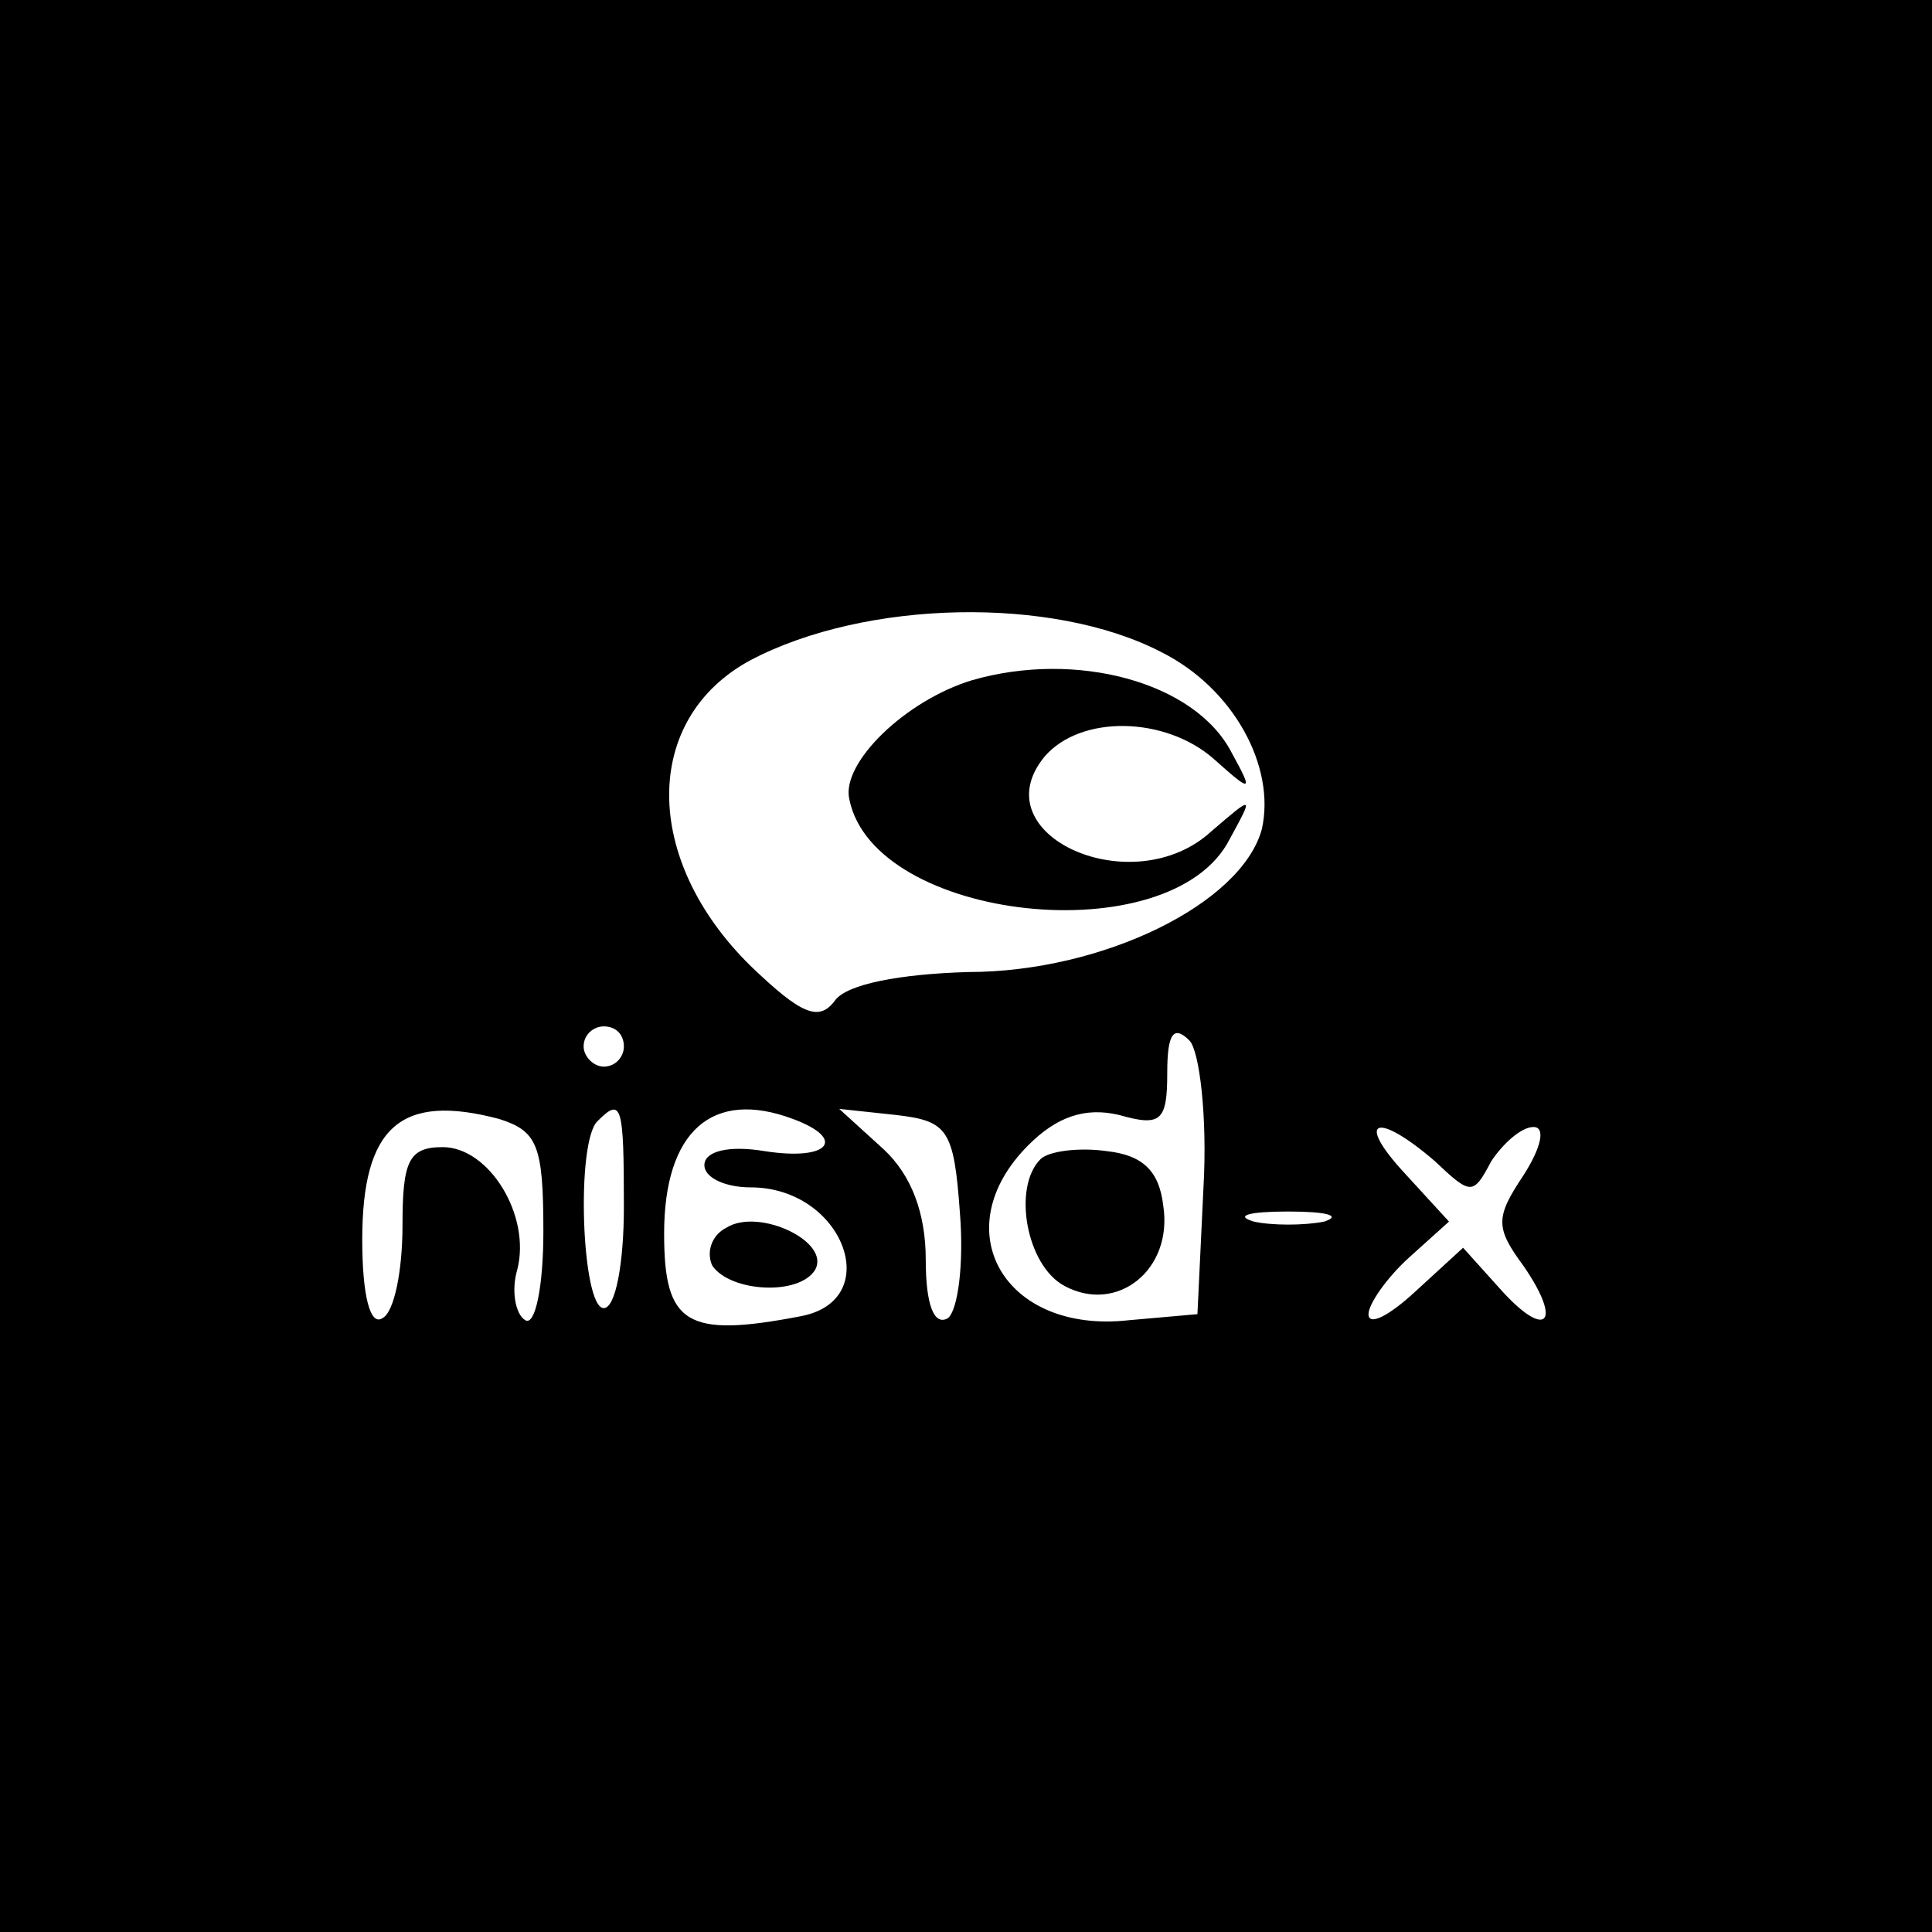
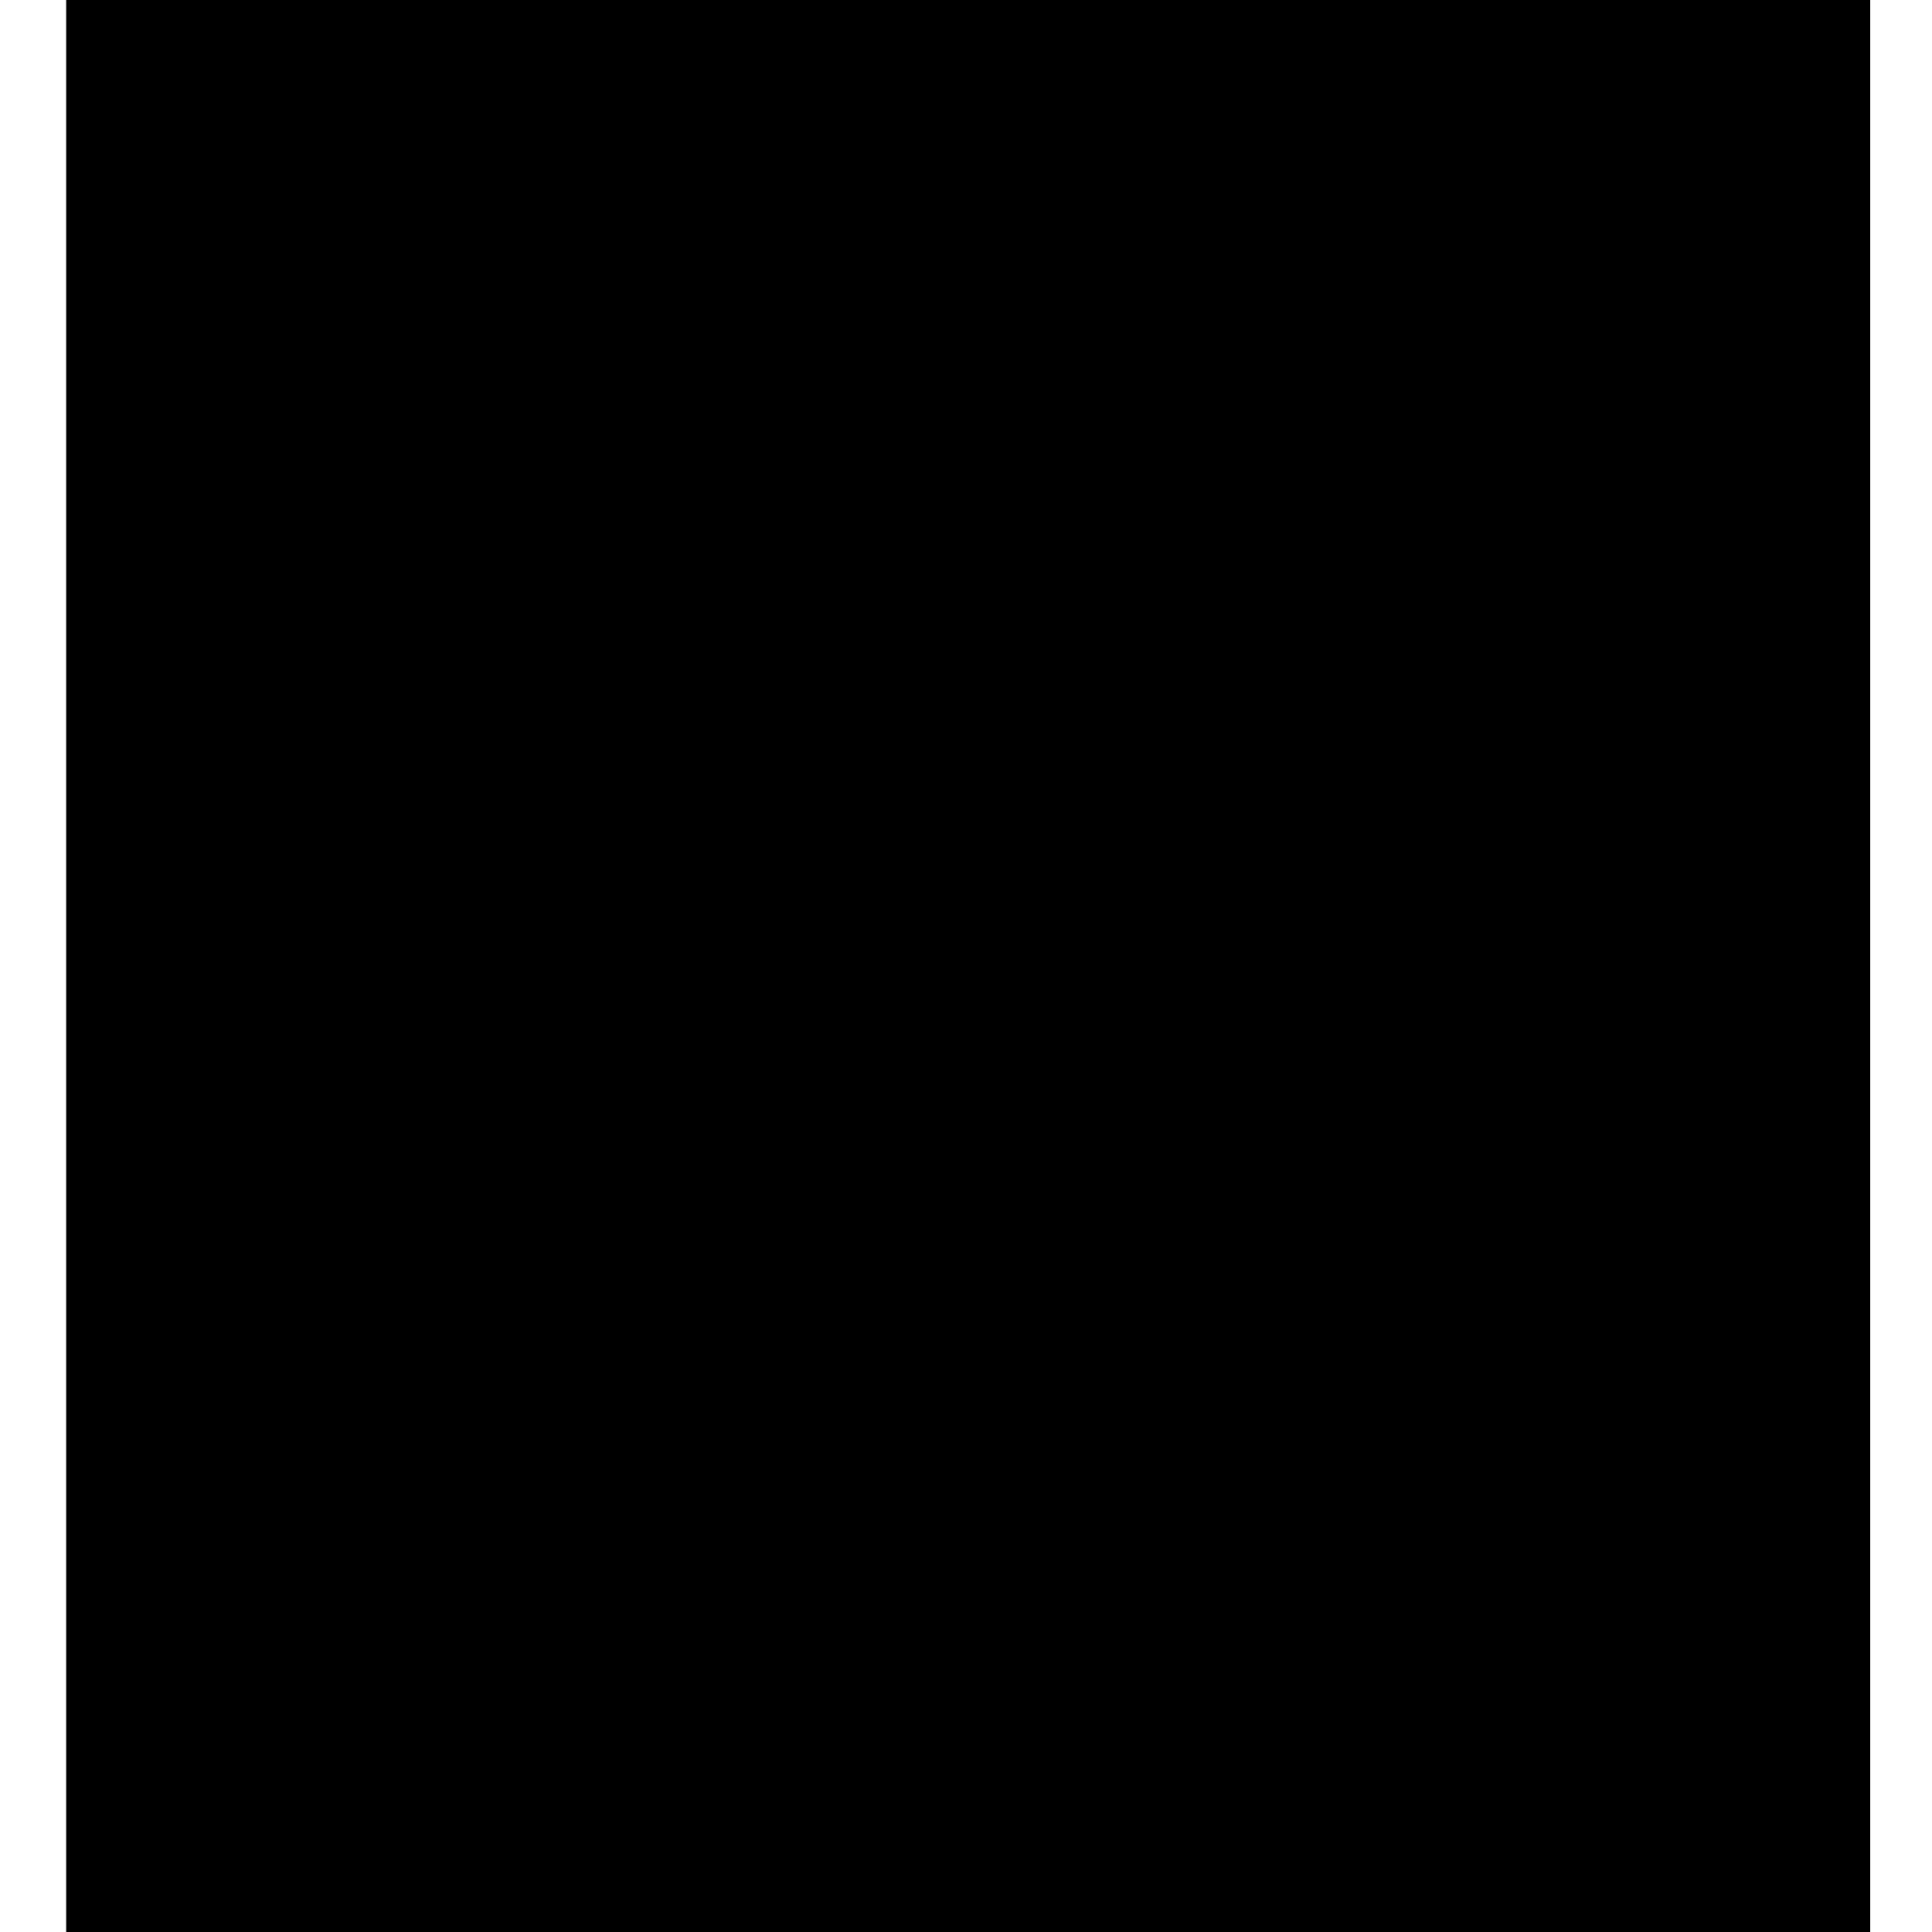
- <svg xmlns="http://www.w3.org/2000/svg" version="1.0" width="96pt" height="96pt" viewBox="0 0 96 96" preserveAspectRatio="xMidYMid meet">
-   <g transform="translate(0,96) scale(0.1,-0.1)" fill="#000000" stroke="none">
-     <path d="M0 480 l0 -480 480 0 480 0 0 480 0 480 -480 0 -480 0 0 -480z m577 156 c36 -18 57 -57 50 -88 -10 -37 -79 -71 -146 -71 -34 -1 -60 -6 -66 -14 -8 -11 -17 -7 -42 17 -54 53 -54 123 0 152 57 30 150 32 204 4z m-267 -196 c0 -5 -4 -10 -10 -10 -5 0 -10 5 -10 10 0 6 5 10 10 10 6 0 10 -4 10 -10z m288 -70 l-3 -63 -34 -3 c-62 -7 -92 45 -50 87 14 14 28 19 45 15 21 -6 24 -3 24 21 0 19 3 24 11 16 5 -5 9 -38 7 -73z m-350 34 c19 -6 22 -13 22 -56 0 -27 -4 -47 -9 -44 -5 3 -7 15 -4 25 7 27 -14 61 -37 61 -17 0 -20 -7 -20 -39 0 -22 -4 -43 -10 -46 -6 -4 -10 11 -10 39 0 56 19 73 68 60z m62 -44 c0 -27 -4 -50 -10 -50 -11 0 -14 83 -3 93 12 12 13 8 13 -43z m84 44 c27 -10 18 -21 -14 -16 -18 3 -30 0 -30 -7 0 -6 10 -11 23 -11 46 0 67 -56 25 -64 -57 -11 -68 -4 -68 41 0 51 24 72 64 57z m83 -47 c2 -25 -1 -48 -6 -52 -7 -4 -11 7 -11 29 0 23 -7 42 -21 55 l-22 20 28 -3 c26 -3 29 -7 32 -49z m236 26 c18 -17 19 -17 28 0 6 9 15 17 21 17 6 0 4 -10 -5 -24 -14 -21 -14 -26 0 -45 20 -29 11 -37 -12 -11 l-18 20 -24 -22 c-13 -12 -23 -17 -23 -11 0 5 9 18 20 28 l20 18 -22 24 c-25 27 -14 31 15 6z m-55 -30 c-10 -2 -26 -2 -35 0 -10 3 -2 5 17 5 19 0 27 -2 18 -5z" />
-     <path d="M483 622 c-33 -10 -65 -41 -61 -59 12 -61 160 -77 189 -20 12 22 12 22 -9 4 -39 -36 -115 -2 -83 37 18 21 60 20 84 -1 19 -17 20 -17 9 3 -18 35 -77 51 -129 36z" />
-     <path d="M517 384 c-14 -14 -7 -53 12 -63 26 -14 54 8 49 40 -2 17 -10 25 -28 27 -14 2 -29 0 -33 -4z" />
-     <path d="M361 350 c-8 -4 -10 -13 -7 -19 9 -13 43 -15 51 -2 8 14 -28 31 -44 21z" />
+ <svg xmlns="http://www.w3.org/2000/svg" version="1.0" width="438pt" height="438pt" viewBox="0 0 438 438" preserveAspectRatio="xMidYMid meet">
+   <g transform="translate(0,438) scale(0.1,-0.1)" fill="#000000" stroke="none">
+     <path d="M150 2190 l0 -2190 2045 0 2045 0 0 2190 0 2190 -2045 0 -2045 0 0 -2190z" />
  </g>
</svg>
